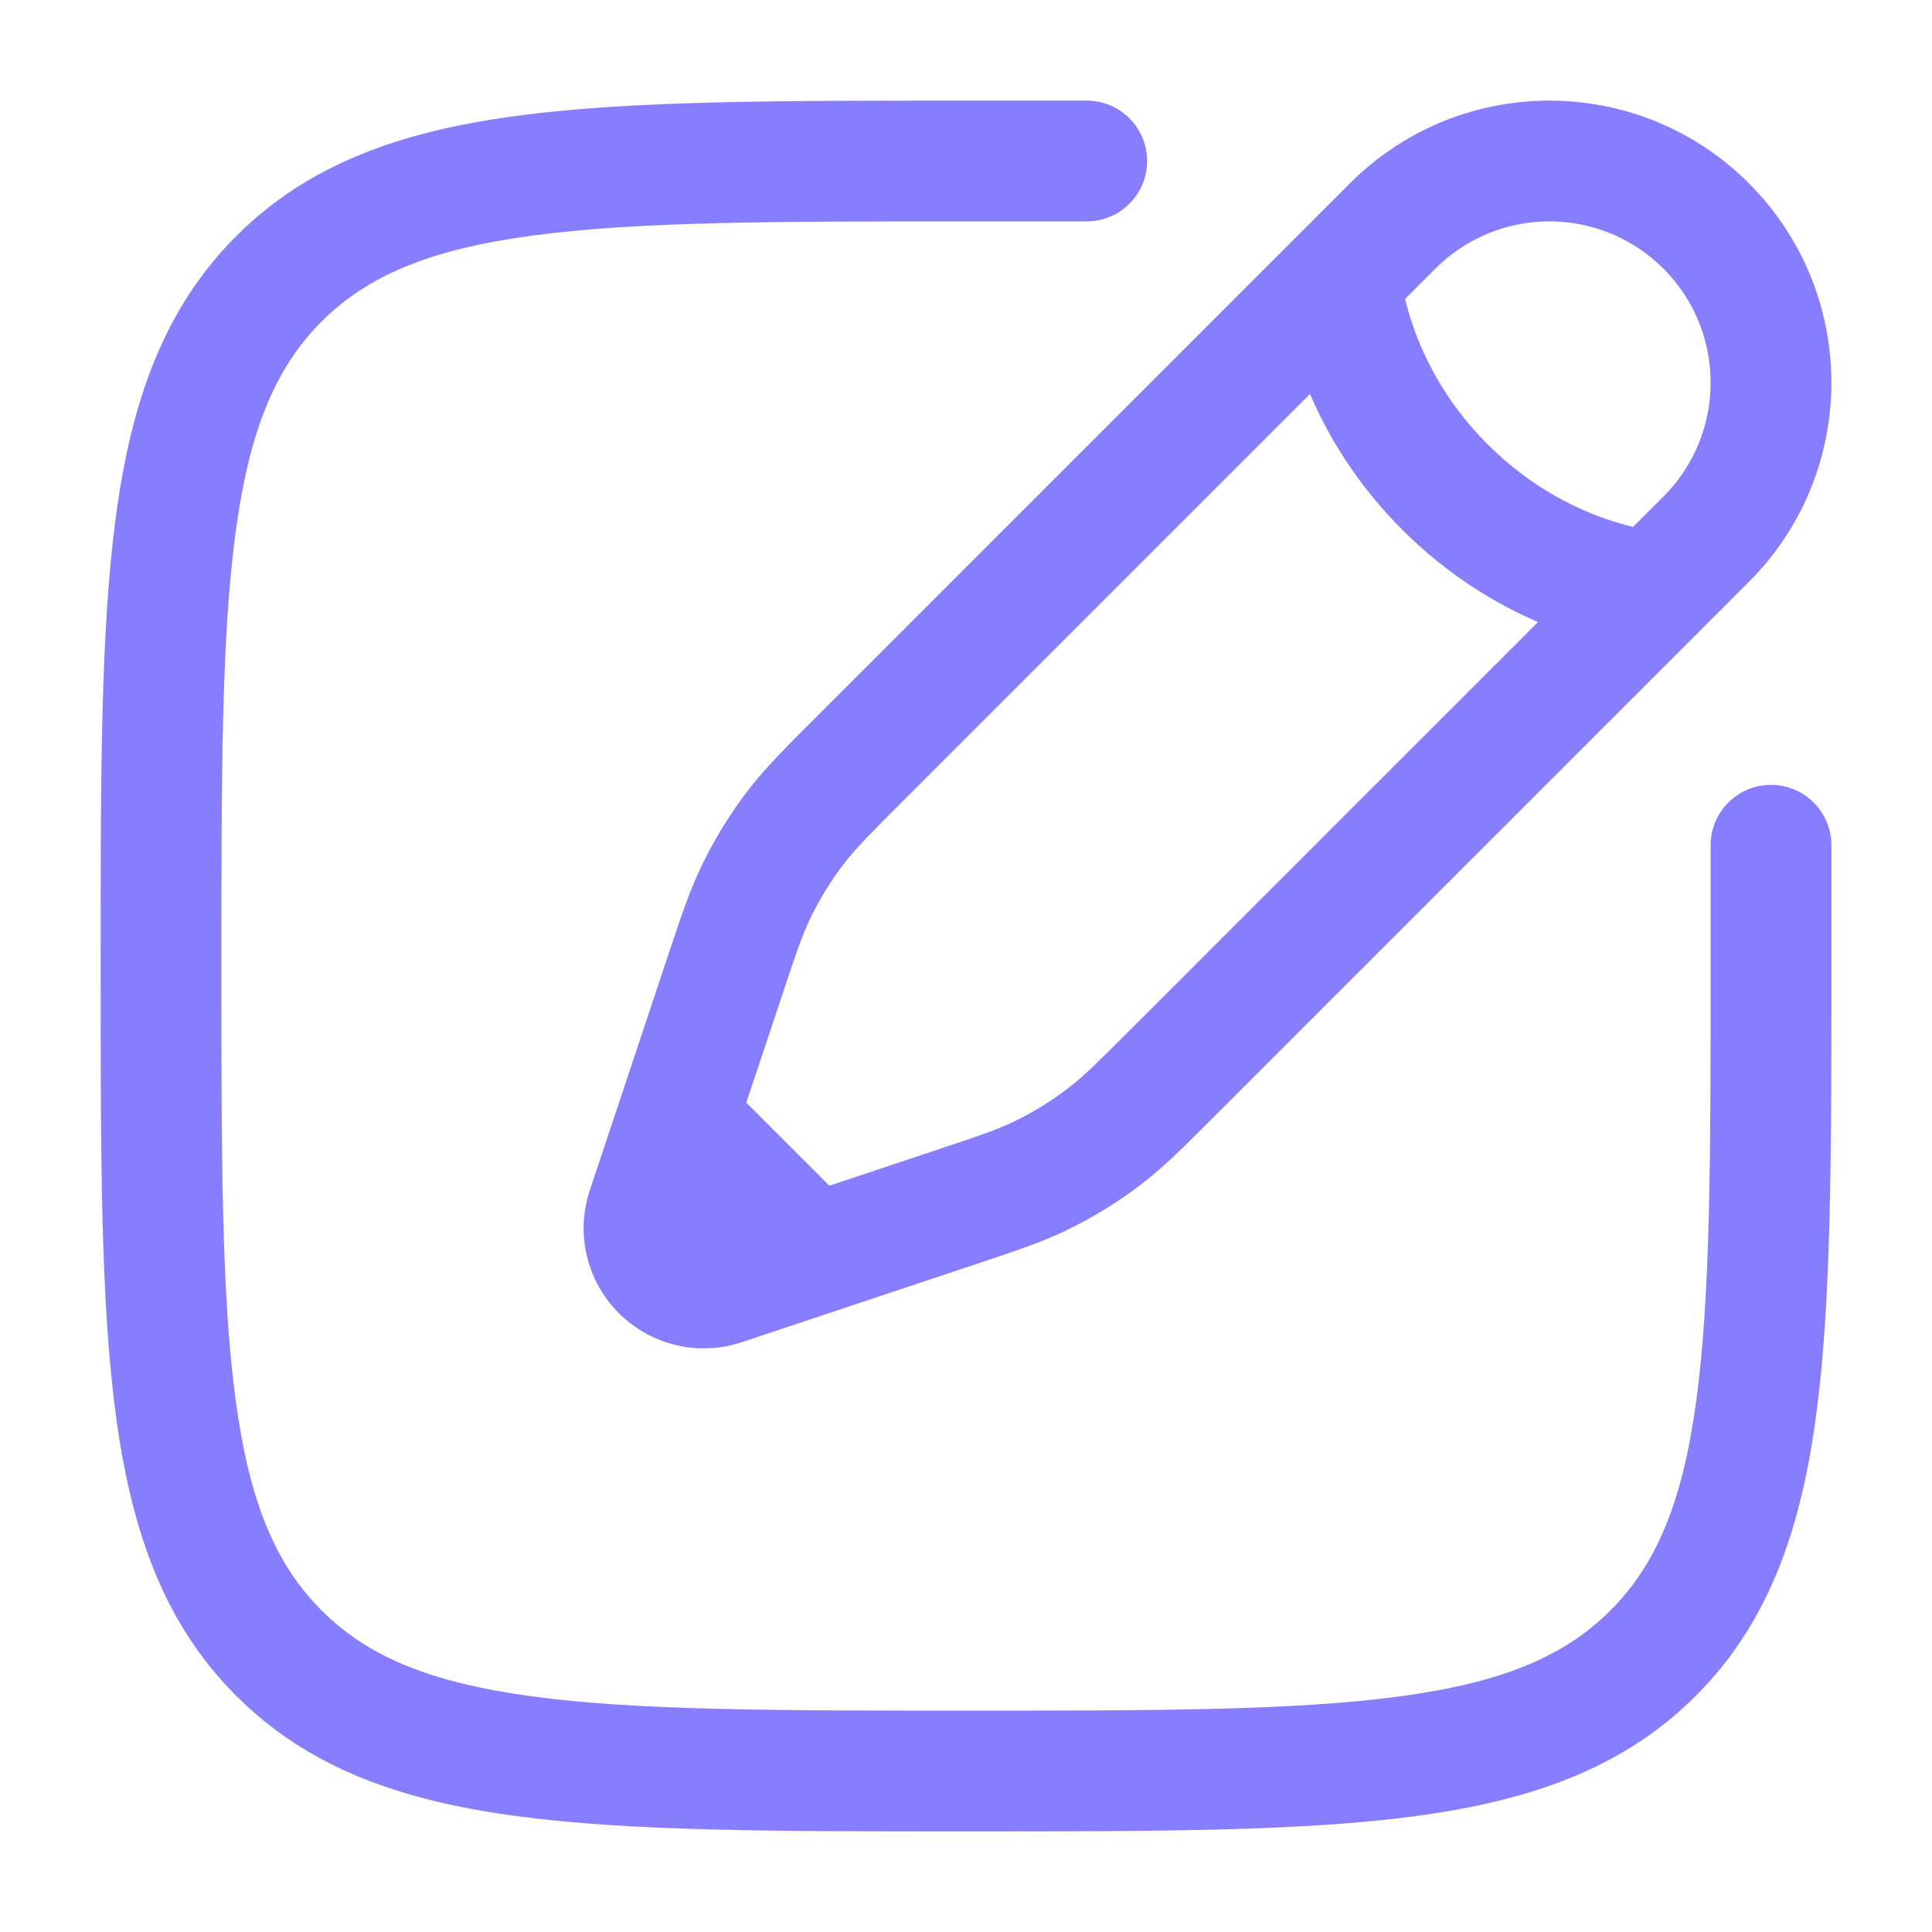
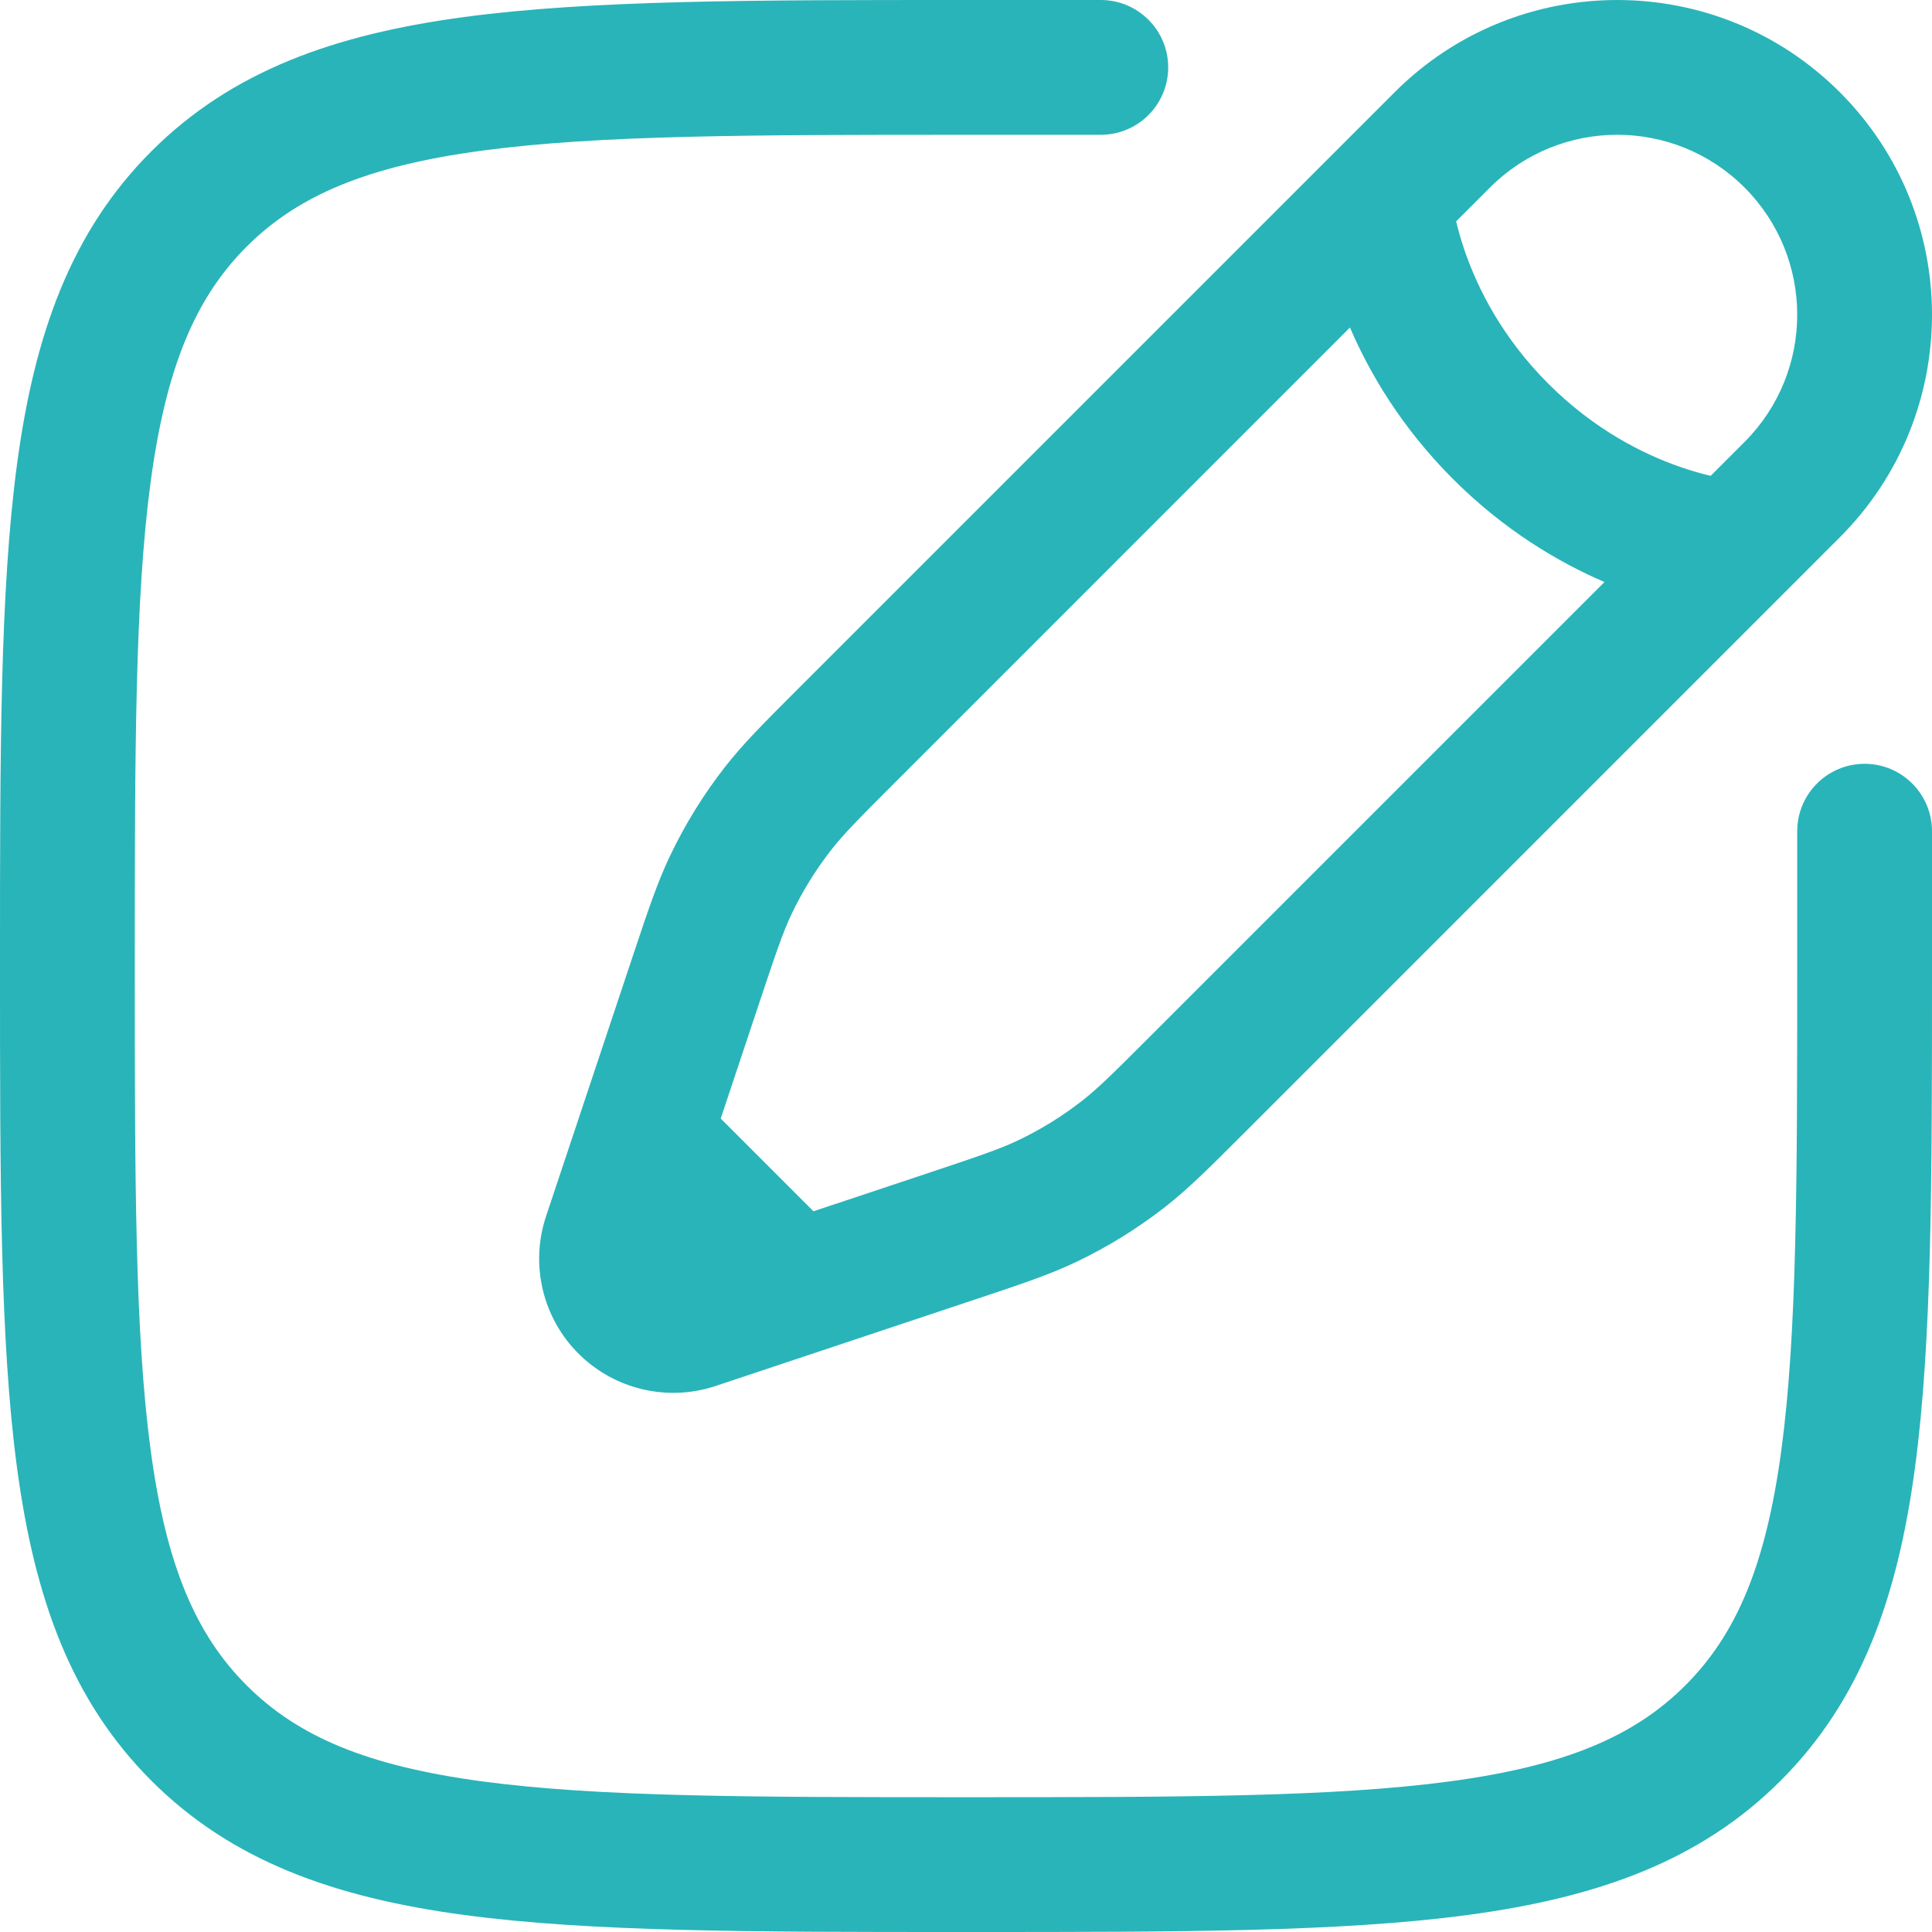
- <svg xmlns="http://www.w3.org/2000/svg" width="36" height="36" viewBox="0 0 36 36" fill="none">
-   <path fill-rule="evenodd" clip-rule="evenodd" d="M17.914 1.875H20.25C20.871 1.875 21.375 2.379 21.375 3C21.375 3.621 20.871 4.125 20.25 4.125H18C14.433 4.125 11.87 4.127 9.92 4.39C8.003 4.647 6.847 5.138 5.992 5.992C5.138 6.847 4.647 8.003 4.39 9.92C4.127 11.87 4.125 14.433 4.125 18C4.125 21.567 4.127 24.13 4.39 26.08C4.647 27.997 5.138 29.153 5.992 30.008C6.847 30.862 8.003 31.353 9.92 31.61C11.87 31.873 14.433 31.875 18 31.875C21.567 31.875 24.13 31.873 26.08 31.61C27.997 31.353 29.153 30.862 30.008 30.008C30.862 29.153 31.353 27.997 31.61 26.08C31.873 24.13 31.875 21.567 31.875 18V15.75C31.875 15.129 32.379 14.625 33 14.625C33.621 14.625 34.125 15.129 34.125 15.75V18.086C34.125 21.549 34.125 24.262 33.84 26.379C33.549 28.547 32.941 30.257 31.599 31.599C30.257 32.941 28.547 33.549 26.379 33.84C24.262 34.125 21.549 34.125 18.086 34.125H17.914C14.451 34.125 11.738 34.125 9.621 33.84C7.453 33.549 5.743 32.941 4.401 31.599C3.059 30.257 2.451 28.547 2.16 26.379C1.875 24.262 1.875 21.549 1.875 18.086V17.914C1.875 14.451 1.875 11.738 2.16 9.621C2.451 7.453 3.059 5.743 4.401 4.401C5.743 3.059 7.453 2.451 9.621 2.16C11.738 1.875 14.451 1.875 17.914 1.875ZM25.156 3.414C27.208 1.362 30.534 1.362 32.586 3.414C34.638 5.466 34.638 8.792 32.586 10.844L22.614 20.816C22.057 21.373 21.708 21.722 21.319 22.026C20.86 22.384 20.364 22.69 19.839 22.94C19.393 23.153 18.925 23.309 18.178 23.558L13.821 25.01C13.017 25.278 12.13 25.069 11.531 24.469C10.931 23.87 10.722 22.983 10.99 22.179L12.442 17.822C12.691 17.075 12.847 16.607 13.06 16.161C13.31 15.636 13.616 15.14 13.974 14.681C14.278 14.292 14.627 13.943 15.184 13.386L25.156 3.414ZM30.995 5.005C29.822 3.832 27.92 3.832 26.747 5.005L26.182 5.57C26.216 5.714 26.264 5.885 26.33 6.076C26.545 6.696 26.952 7.512 27.72 8.28C28.488 9.048 29.304 9.455 29.924 9.67C30.115 9.736 30.286 9.784 30.43 9.818L30.995 9.253C32.168 8.08 32.168 6.178 30.995 5.005ZM28.658 11.591C27.884 11.258 26.982 10.724 26.129 9.871C25.276 9.018 24.742 8.116 24.409 7.342L16.826 14.925C16.201 15.55 15.957 15.798 15.748 16.065C15.491 16.395 15.271 16.751 15.091 17.129C14.945 17.434 14.833 17.764 14.554 18.603L13.906 20.546L15.454 22.094L17.397 21.446C18.236 21.167 18.566 21.055 18.871 20.909C19.249 20.729 19.605 20.509 19.935 20.252C20.202 20.044 20.45 19.799 21.075 19.174L28.658 11.591Z" fill="#877EFF" />
+ <svg xmlns="http://www.w3.org/2000/svg" xml:space="preserve" width="8.533mm" height="8.533mm" version="1.1" style="shape-rendering:geometricPrecision; text-rendering:geometricPrecision; image-rendering:optimizeQuality; fill-rule:evenodd; clip-rule:evenodd" viewBox="0 0 853.28 853.28">
+   <defs>
+     <style type="text/css">
+    
+     .fil0 {fill:#29B4B9}
+    
+   </style>
+   </defs>
+   <g id="Layer_x0020_1">
+     <path class="fil0" d="M424.36 0l61.81 0c16.44,0 29.77,13.33 29.77,29.76 0,16.44 -13.33,29.77 -29.77,29.77l-59.53 0c-94.38,0 -162.18,0.06 -213.77,7 -50.74,6.82 -81.33,19.8 -103.94,42.4 -22.6,22.61 -35.58,53.2 -42.4,103.94 -6.94,51.59 -7,119.39 -7,213.77 0,94.38 0.06,162.18 7,213.77 6.82,50.74 19.8,81.33 42.4,103.94 22.61,22.61 53.2,35.58 103.94,42.4 51.59,6.94 119.39,7 213.77,7 94.38,0 162.18,-0.06 213.77,-7 50.74,-6.82 81.33,-19.79 103.94,-42.4 22.61,-22.61 35.58,-53.2 42.4,-103.94 6.94,-51.59 7,-119.39 7,-213.77l0 -59.53c0,-16.44 13.33,-29.77 29.77,-29.77 16.43,0 29.76,13.33 29.76,29.77l0 61.81c0,91.61 0,163.41 -7.53,219.42 -7.71,57.34 -23.8,102.59 -59.31,138.1 -35.51,35.51 -80.76,51.6 -138.1,59.31 -56.01,7.53 -127.81,7.53 -219.42,7.53l-4.56 0c-91.61,0 -163.41,0 -219.43,-7.53 -57.33,-7.71 -102.58,-23.8 -138.09,-59.31 -35.51,-35.51 -51.6,-80.76 -59.31,-138.1 -7.53,-56.01 -7.53,-127.81 -7.53,-219.42l0 -4.56c0,-91.61 0,-163.41 7.53,-219.43 7.71,-57.33 23.8,-102.58 59.31,-138.09 35.51,-35.51 80.76,-51.6 138.09,-59.31 56.02,-7.53 127.82,-7.53 219.43,-7.53zm191.61 40.72c54.29,-54.29 142.31,-54.29 196.59,0 54.29,54.28 54.29,142.3 0,196.59l-263.84 263.85c-14.74,14.73 -23.97,23.97 -34.27,32 -12.13,9.46 -25.26,17.57 -39.15,24.19 -11.79,5.62 -24.18,9.75 -43.95,16.34l-115.27 38.43c-21.28,7.09 -44.75,1.55 -60.61,-14.31 -15.86,-15.86 -21.4,-39.33 -14.31,-60.61l38.43 -115.27c6.59,-19.77 10.72,-32.16 16.34,-43.95 6.62,-13.89 14.73,-27.02 24.19,-39.15 8.03,-10.3 17.27,-19.53 32.01,-34.27l263.84 -263.84zm154.5 42.09c-31.04,-31.04 -81.37,-31.04 -112.4,0l-14.95 14.95c0.9,3.8 2.16,8.33 3.91,13.39 5.69,16.39 16.45,37.98 36.79,58.31 20.33,20.34 41.92,31.1 58.31,36.79 5.06,1.75 9.59,3.01 13.39,3.91l14.95 -14.95c31.04,-31.04 31.04,-81.36 0,-112.4zm-61.85 174.25c-20.47,-8.81 -44.33,-22.93 -66.9,-45.5 -22.57,-22.57 -36.69,-46.43 -45.5,-66.91l-200.63 200.64c-16.54,16.53 -23.02,23.09 -28.53,30.15 -6.8,8.72 -12.64,18.16 -17.4,28.15 -3.85,8.09 -6.81,16.82 -14.21,38.99l-17.14 51.43 40.96 40.96 51.43 -17.14c22.17,-7.4 30.9,-10.36 38.99,-14.21 9.99,-4.76 19.43,-10.6 28.15,-17.4 7.06,-5.51 13.62,-11.99 30.15,-28.53l200.63 -200.63z" />
+   </g>
</svg>
